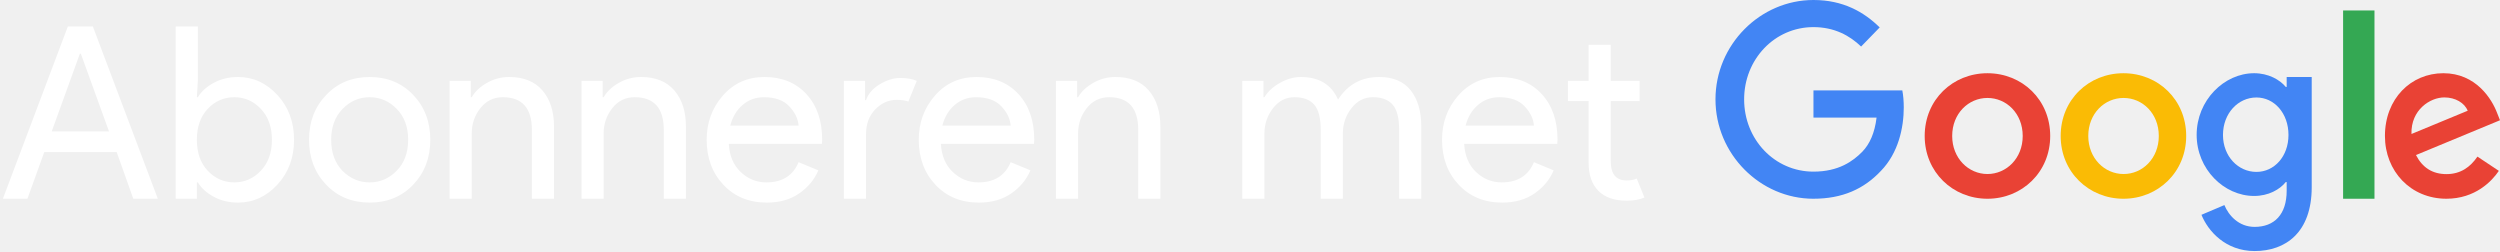
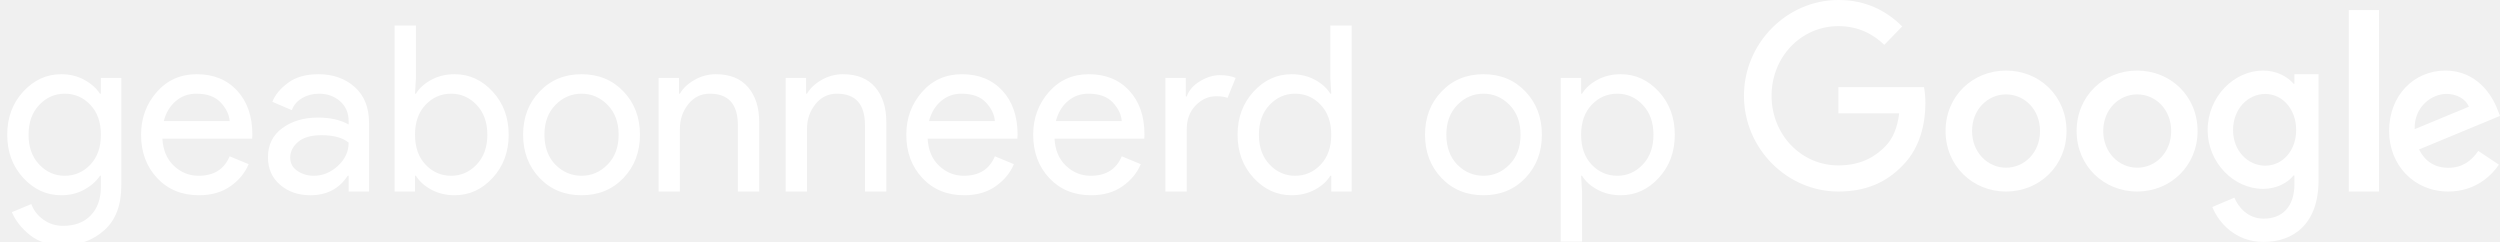
- <svg xmlns="http://www.w3.org/2000/svg" width="239" height="24" viewBox="0 0 239 24">
-   <g fill="none">
-     <path d="M.276 19l6.21-16.468h2.392l6.21 16.468h-2.346l-1.587-4.462h-6.923l-1.61 4.462h-2.346zm4.669-6.44h5.474l-2.691-7.429h-.092l-2.691 7.429zm17.808 6.808c-.859 0-1.629-.184-2.311-.552-.682-.368-1.192-.828-1.529-1.38h-.092v1.564h-2.024v-16.468h2.116v5.198l-.092 1.564h.092c.337-.552.847-1.012 1.529-1.38.682-.368 1.453-.552 2.311-.552 1.457 0 2.714.575 3.772 1.725 1.058 1.15 1.587 2.576 1.587 4.278 0 1.702-.529 3.128-1.587 4.278-1.058 1.15-2.315 1.725-3.772 1.725zm-.345-1.932c.981 0 1.825-.372 2.53-1.116.705-.744 1.058-1.729 1.058-2.955 0-1.227-.353-2.212-1.058-2.956-.705-.744-1.549-1.115-2.53-1.115-.997 0-1.844.368-2.541 1.104-.698.736-1.047 1.725-1.047 2.967s.349 2.231 1.047 2.967c.698.736 1.545 1.104 2.541 1.104zm8.769-8.349c1.089-1.15 2.476-1.725 4.163-1.725 1.687 0 3.074.571 4.163 1.713 1.089 1.142 1.633 2.572 1.633 4.29 0 1.717-.544 3.147-1.633 4.289s-2.476 1.713-4.163 1.713c-1.687 0-3.074-.571-4.163-1.713-1.089-1.142-1.633-2.572-1.633-4.289 0-1.717.544-3.143 1.633-4.278zm1.564 7.245c.736.736 1.602 1.104 2.599 1.104.997 0 1.859-.372 2.587-1.116.728-.744 1.093-1.729 1.093-2.955 0-1.227-.364-2.212-1.093-2.956-.728-.744-1.591-1.115-2.587-1.115-.997 0-1.859.372-2.587 1.115-.728.744-1.093 1.729-1.093 2.956 0 1.227.36 2.216 1.081 2.967zm12.265-8.602v1.564h.092c.307-.537.79-.993 1.449-1.369s1.365-.564 2.116-.564c1.395 0 2.461.429 3.197 1.288.736.859 1.104 2.009 1.104 3.45v6.9h-2.116v-6.578c0-2.085-.928-3.128-2.783-3.128-.874 0-1.587.349-2.139 1.046-.552.698-.828 1.506-.828 2.426v6.233h-2.116v-11.27h2.024zm12.61 0v1.564h.092c.307-.537.79-.993 1.449-1.369s1.365-.564 2.116-.564c1.395 0 2.461.429 3.197 1.288.736.859 1.104 2.009 1.104 3.45v6.9h-2.116v-6.578c0-2.085-.928-3.128-2.783-3.128-.874 0-1.587.349-2.139 1.046-.552.698-.828 1.506-.828 2.426v6.233h-2.116v-11.27h2.024zm15.692 11.638c-1.702 0-3.086-.567-4.151-1.702-1.066-1.135-1.599-2.568-1.599-4.301 0-1.641.517-3.051 1.553-4.232 1.035-1.181 2.357-1.771 3.968-1.771 1.671 0 3.009.544 4.013 1.633s1.507 2.545 1.507 4.37l-.023.391h-8.901c.061 1.135.441 2.032 1.139 2.691.698.659 1.514.989 2.45.989 1.518 0 2.545-.644 3.082-1.932l1.886.782c-.368.874-.974 1.606-1.817 2.197-.843.59-1.878.885-3.105.885zm3.036-7.36c-.046-.644-.341-1.257-.885-1.84-.544-.583-1.353-.874-2.427-.874-.782 0-1.46.245-2.035.736-.575.491-.97 1.15-1.184 1.978h6.532zm6.446 6.992h-2.116v-11.27h2.024v1.84h.092c.215-.613.655-1.119 1.323-1.518.667-.399 1.315-.598 1.944-.598s1.158.092 1.587.276l-.805 1.978c-.276-.107-.652-.161-1.127-.161-.767 0-1.445.303-2.035.909-.59.606-.886 1.399-.886 2.38v6.164zm10.793.368c-1.702 0-3.086-.567-4.151-1.702-1.066-1.135-1.599-2.568-1.599-4.301 0-1.641.517-3.051 1.553-4.232 1.035-1.181 2.357-1.771 3.967-1.771 1.671 0 3.009.544 4.014 1.633 1.004 1.089 1.507 2.545 1.507 4.37l-.023.391h-8.901c.061 1.135.441 2.032 1.139 2.691.698.659 1.514.989 2.45.989 1.518 0 2.545-.644 3.082-1.932l1.886.782c-.368.874-.974 1.606-1.817 2.197-.843.59-1.878.885-3.105.885zm3.036-7.36c-.046-.644-.341-1.257-.885-1.84-.544-.583-1.353-.874-2.427-.874-.782 0-1.46.245-2.035.736-.575.491-.97 1.15-1.184 1.978h6.532zm6.354-4.278v1.564h.092c.307-.537.79-.993 1.449-1.369s1.365-.564 2.116-.564c1.395 0 2.461.429 3.197 1.288.736.859 1.104 2.009 1.104 3.45v6.9h-2.116v-6.578c0-2.085-.928-3.128-2.783-3.128-.874 0-1.587.349-2.139 1.046-.552.698-.828 1.506-.828 2.426v6.233h-2.116v-11.27h2.024zm15.789 11.27v-11.27h2.024v1.564h.092c.322-.537.816-.993 1.484-1.369.667-.376 1.33-.564 1.99-.564 1.748 0 2.936.721 3.565 2.162.92-1.441 2.231-2.162 3.933-2.162 1.334 0 2.338.425 3.013 1.277.675.851 1.012 2.005 1.012 3.461v6.9h-2.116v-6.578c0-1.135-.207-1.94-.621-2.415-.414-.475-1.043-.713-1.886-.713-.828 0-1.514.353-2.059 1.058-.544.705-.816 1.51-.816 2.415v6.233h-2.116v-6.578c0-1.135-.207-1.94-.621-2.415-.414-.475-1.043-.713-1.886-.713-.828 0-1.514.353-2.058 1.058-.544.705-.817 1.51-.817 2.415v6.233h-2.116zm24.846.368c-1.702 0-3.086-.567-4.151-1.702-1.066-1.135-1.599-2.568-1.599-4.301 0-1.641.517-3.051 1.553-4.232 1.035-1.181 2.357-1.771 3.968-1.771 1.671 0 3.009.544 4.013 1.633s1.507 2.545 1.507 4.37l-.023.391h-8.901c.061 1.135.441 2.032 1.138 2.691.698.659 1.514.989 2.45.989 1.518 0 2.545-.644 3.082-1.932l1.886.782c-.368.874-.974 1.606-1.817 2.197-.843.59-1.878.885-3.105.885zm3.036-7.36c-.046-.644-.341-1.257-.885-1.84-.544-.583-1.353-.874-2.427-.874-.782 0-1.46.245-2.036.736-.575.491-.97 1.15-1.184 1.978h6.532zm8.861 7.176c-1.181 0-2.081-.314-2.702-.943s-.931-1.518-.931-2.668v-5.911h-1.978v-1.932h1.978v-3.45h2.116v3.45h2.76v1.932h-2.76v5.75c0 1.227.506 1.84 1.518 1.84.383 0 .705-.061.966-.184l.736 1.817c-.46.199-1.027.299-1.702.299z" fill="#fff" />
-     <g fill-rule="nonzero">
-       <path d="M173.367 19c-5.09 0-9.367-4.265-9.367-9.5s4.277-9.5 9.367-9.5c2.818 0 4.822 1.133 6.331 2.622l-1.776 1.827c-1.082-1.041-2.55-1.857-4.555-1.857-3.721 0-6.628 3.082-6.628 6.908 0 3.827 2.907 6.908 6.628 6.908 2.411 0 3.781-1 4.664-1.898.724-.745 1.191-1.806 1.369-3.265h-6.033v-2.602h8.494c.089.459.139 1.02.139 1.622 0 1.949-.516 4.357-2.183 6.071-1.627 1.735-3.691 2.663-6.45 2.663z" id="Shape" fill="#4285F4" />
-       <path d="M196 13c0 3.456-2.69 6-6 6s-6-2.544-6-6c0-3.476 2.69-6 6-6s6 2.524 6 6zm-2.629 0c0-2.164-1.563-3.636-3.371-3.636-1.807 0-3.371 1.482-3.371 3.636 0 2.134 1.563 3.636 3.371 3.636 1.807 0 3.371-1.492 3.371-3.636z" id="Shape" fill="#E94235" />
-       <path d="M209 13c0 3.456-2.69 6-6 6-3.299 0-6-2.544-6-6 0-3.476 2.69-6 6-6s6 2.524 6 6zm-2.619 0c0-2.164-1.563-3.636-3.371-3.636-1.807 0-3.371 1.482-3.371 3.636 0 2.134 1.563 3.636 3.371 3.636 1.807.01 3.371-1.492 3.371-3.636z" id="Shape" fill="#FABB05" />
-       <path d="M221 7.362v10.531c0 4.336-2.499 6.107-5.457 6.107-2.786 0-4.452-1.908-5.084-3.465l2.192-.93c.393.959 1.35 2.085 2.891 2.085 1.896 0 3.064-1.204 3.064-3.445v-.842h-.086c-.565.714-1.656 1.331-3.025 1.331-2.872 0-5.495-2.554-5.495-5.843 0-3.308 2.633-5.892 5.495-5.892 1.369 0 2.46.626 3.025 1.311h.086v-.949h2.393zm-2.221 5.539c0-2.065-1.35-3.582-3.064-3.582-1.742 0-3.198 1.507-3.198 3.582 0 2.045 1.455 3.533 3.198 3.533 1.714 0 3.064-1.488 3.064-3.533z" id="Shape" fill="#4285F4" />
-       <path id="Shape" fill="#34A853" d="M227 1v18h-3v-18z" />
-       <path d="M236.844 14.973l2.046 1.362c-.662.982-2.256 2.664-5.014 2.664-3.419 0-5.876-2.634-5.876-6 0-3.566 2.487-6 5.585-6 3.119 0 4.643 2.474 5.144 3.816l.271.681-8.032 3.326c.612 1.202 1.574 1.823 2.918 1.823s2.276-.671 2.958-1.673zm-6.307-2.164l5.375-2.224c-.301-.751-1.183-1.272-2.236-1.272-1.344 0-3.209 1.182-3.139 3.496z" fill="#E94235" />
+ <svg xmlns="http://www.w3.org/2000/svg" width="248px" height="24px" viewBox="0 0 248 24" version="1.1">
+   <defs />
+   <g id="SwG-NL-WOB" stroke="none" stroke-width="1" fill="none" fill-rule="evenodd">
+     <path d="M6.26,24.336 C4.926,24.336 3.838,24.003 2.994,23.335 C2.151,22.668 1.545,21.906 1.177,21.047 L3.109,20.242 C3.324,20.855 3.719,21.369 4.294,21.783 C4.869,22.197 5.524,22.404 6.26,22.404 C7.426,22.404 8.342,22.055 9.009,21.358 C9.676,20.66 10.009,19.713 10.009,18.517 L10.009,17.436 L9.917,17.436 C9.549,17.988 9.028,18.448 8.353,18.816 C7.679,19.184 6.92,19.368 6.076,19.368 C4.62,19.368 3.362,18.793 2.304,17.643 C1.246,16.493 0.717,15.067 0.717,13.365 C0.717,11.663 1.246,10.237 2.304,9.087 C3.362,7.937 4.62,7.362 6.076,7.362 C6.92,7.362 7.679,7.546 8.353,7.914 C9.028,8.282 9.549,8.742 9.917,9.294 L10.009,9.294 L10.009,7.73 L12.033,7.73 L12.033,18.425 C12.033,20.357 11.474,21.825 10.354,22.829 C9.235,23.834 7.87,24.336 6.26,24.336 Z M6.421,17.436 C7.418,17.436 8.265,17.068 8.963,16.332 C9.66,15.596 10.009,14.607 10.009,13.365 C10.009,12.123 9.66,11.134 8.963,10.398 C8.265,9.662 7.418,9.294 6.421,9.294 C5.44,9.294 4.597,9.666 3.891,10.409 C3.186,11.153 2.833,12.138 2.833,13.365 C2.833,14.592 3.186,15.577 3.891,16.32 C4.597,17.064 5.44,17.436 6.421,17.436 Z M19.744,19.368 C18.042,19.368 16.658,18.801 15.592,17.666 C14.527,16.531 13.994,15.098 13.994,13.365 C13.994,11.724 14.511,10.314 15.546,9.133 C16.582,7.952 17.904,7.362 19.514,7.362 C21.185,7.362 22.523,7.906 23.527,8.995 C24.532,10.084 25.034,11.54 25.034,13.365 L25.011,13.756 L16.11,13.756 C16.171,14.891 16.551,15.788 17.248,16.447 C17.946,17.106 18.763,17.436 19.698,17.436 C21.216,17.436 22.243,16.792 22.78,15.504 L24.666,16.286 C24.298,17.16 23.692,17.892 22.849,18.483 C22.006,19.073 20.971,19.368 19.744,19.368 Z M22.78,12.008 C22.734,11.364 22.439,10.751 21.894,10.168 C21.35,9.585 20.541,9.294 19.468,9.294 C18.686,9.294 18.008,9.539 17.432,10.03 C16.857,10.521 16.463,11.18 16.248,12.008 L22.78,12.008 Z M30.79,19.368 C29.594,19.368 28.593,19.023 27.788,18.333 C26.983,17.643 26.581,16.731 26.581,15.596 C26.581,14.369 27.056,13.407 28.007,12.71 C28.957,12.012 30.13,11.663 31.526,11.663 C32.768,11.663 33.787,11.893 34.585,12.353 L34.585,12.031 C34.585,11.203 34.301,10.54 33.734,10.041 C33.166,9.543 32.469,9.294 31.641,9.294 C31.027,9.294 30.472,9.44 29.973,9.731 C29.475,10.022 29.134,10.421 28.95,10.927 L27.018,10.099 C27.278,9.424 27.792,8.8 28.559,8.225 C29.325,7.649 30.337,7.362 31.595,7.362 C33.036,7.362 34.232,7.784 35.183,8.627 C36.133,9.47 36.609,10.659 36.609,12.192 L36.609,19 L34.585,19 L34.585,17.436 L34.493,17.436 C33.649,18.724 32.415,19.368 30.79,19.368 Z M31.135,17.436 C32.009,17.436 32.802,17.11 33.515,16.459 C34.228,15.807 34.585,15.036 34.585,14.147 C33.987,13.656 33.09,13.411 31.894,13.411 C30.866,13.411 30.092,13.633 29.571,14.078 C29.049,14.523 28.789,15.044 28.789,15.642 C28.789,16.194 29.026,16.631 29.502,16.953 C29.977,17.275 30.521,17.436 31.135,17.436 Z M45.102,19.368 C44.243,19.368 43.472,19.184 42.79,18.816 C42.108,18.448 41.598,17.988 41.261,17.436 L41.169,17.436 L41.169,19 L39.145,19 L39.145,2.532 L41.261,2.532 L41.261,7.73 L41.169,9.294 L41.261,9.294 C41.598,8.742 42.108,8.282 42.79,7.914 C43.472,7.546 44.243,7.362 45.102,7.362 C46.558,7.362 47.815,7.937 48.873,9.087 C49.932,10.237 50.461,11.663 50.461,13.365 C50.461,15.067 49.932,16.493 48.873,17.643 C47.815,18.793 46.558,19.368 45.102,19.368 Z M44.757,17.436 C45.738,17.436 46.581,17.064 47.286,16.32 C47.992,15.577 48.344,14.592 48.344,13.365 C48.344,12.138 47.992,11.153 47.286,10.409 C46.581,9.666 45.738,9.294 44.757,9.294 C43.76,9.294 42.913,9.662 42.215,10.398 C41.517,11.134 41.169,12.123 41.169,13.365 C41.169,14.607 41.517,15.596 42.215,16.332 C42.913,17.068 43.76,17.436 44.757,17.436 Z M53.525,9.087 C54.614,7.937 56.002,7.362 57.688,7.362 C59.375,7.362 60.763,7.933 61.851,9.075 C62.94,10.218 63.484,11.648 63.484,13.365 C63.484,15.082 62.94,16.512 61.851,17.654 C60.763,18.797 59.375,19.368 57.688,19.368 C56.002,19.368 54.614,18.797 53.525,17.654 C52.437,16.512 51.892,15.082 51.892,13.365 C51.892,11.648 52.437,10.222 53.525,9.087 Z M55.089,16.332 C55.825,17.068 56.692,17.436 57.688,17.436 C58.685,17.436 59.547,17.064 60.276,16.32 C61.004,15.577 61.368,14.592 61.368,13.365 C61.368,12.138 61.004,11.153 60.276,10.409 C59.547,9.666 58.685,9.294 57.688,9.294 C56.692,9.294 55.829,9.666 55.101,10.409 C54.372,11.153 54.008,12.138 54.008,13.365 C54.008,14.592 54.369,15.581 55.089,16.332 Z M67.354,7.73 L67.354,9.294 L67.446,9.294 C67.753,8.757 68.236,8.301 68.895,7.926 C69.554,7.55 70.26,7.362 71.011,7.362 C72.406,7.362 73.472,7.791 74.208,8.65 C74.944,9.509 75.312,10.659 75.312,12.1 L75.312,19 L73.196,19 L73.196,12.422 C73.196,10.337 72.268,9.294 70.413,9.294 C69.539,9.294 68.826,9.643 68.274,10.341 C67.722,11.038 67.446,11.847 67.446,12.767 L67.446,19 L65.33,19 L65.33,7.73 L67.354,7.73 Z M79.964,7.73 L79.964,9.294 L80.056,9.294 C80.362,8.757 80.845,8.301 81.505,7.926 C82.164,7.55 82.869,7.362 83.621,7.362 C85.016,7.362 86.082,7.791 86.818,8.65 C87.554,9.509 87.922,10.659 87.922,12.1 L87.922,19 L85.806,19 L85.806,12.422 C85.806,10.337 84.878,9.294 83.023,9.294 C82.149,9.294 81.436,9.643 80.884,10.341 C80.332,11.038 80.056,11.847 80.056,12.767 L80.056,19 L77.94,19 L77.94,7.73 L79.964,7.73 Z M95.656,19.368 C93.953,19.368 92.57,18.801 91.504,17.666 C90.438,16.531 89.906,15.098 89.906,13.365 C89.906,11.724 90.423,10.314 91.458,9.133 C92.493,7.952 93.815,7.362 95.425,7.362 C97.097,7.362 98.435,7.906 99.439,8.995 C100.443,10.084 100.945,11.54 100.945,13.365 L100.922,13.756 L92.022,13.756 C92.083,14.891 92.462,15.788 93.16,16.447 C93.858,17.106 94.674,17.436 95.609,17.436 C97.128,17.436 98.155,16.792 98.692,15.504 L100.578,16.286 C100.209,17.16 99.604,17.892 98.76,18.483 C97.917,19.073 96.882,19.368 95.656,19.368 Z M98.692,12.008 C98.645,11.364 98.35,10.751 97.806,10.168 C97.262,9.585 96.453,9.294 95.379,9.294 C94.597,9.294 93.919,9.539 93.344,10.03 C92.769,10.521 92.374,11.18 92.159,12.008 L98.692,12.008 Z M108.242,19.368 C106.54,19.368 105.156,18.801 104.091,17.666 C103.025,16.531 102.492,15.098 102.492,13.365 C102.492,11.724 103.01,10.314 104.045,9.133 C105.08,7.952 106.402,7.362 108.012,7.362 C109.684,7.362 111.021,7.906 112.026,8.995 C113.03,10.084 113.532,11.54 113.532,13.365 L113.509,13.756 L104.608,13.756 C104.67,14.891 105.049,15.788 105.747,16.447 C106.444,17.106 107.261,17.436 108.196,17.436 C109.714,17.436 110.742,16.792 111.278,15.504 L113.164,16.286 C112.796,17.16 112.191,17.892 111.347,18.483 C110.504,19.073 109.469,19.368 108.242,19.368 Z M111.278,12.008 C111.232,11.364 110.937,10.751 110.393,10.168 C109.848,9.585 109.04,9.294 107.966,9.294 C107.184,9.294 106.506,9.539 105.931,10.03 C105.356,10.521 104.961,11.18 104.746,12.008 L111.278,12.008 Z M117.724,19 L115.608,19 L115.608,7.73 L117.632,7.73 L117.632,9.57 L117.724,9.57 C117.939,8.957 118.379,8.451 119.046,8.052 C119.714,7.653 120.361,7.454 120.99,7.454 C121.619,7.454 122.148,7.546 122.577,7.73 L121.772,9.708 C121.496,9.601 121.12,9.547 120.645,9.547 C119.878,9.547 119.2,9.85 118.609,10.456 C118.019,11.061 117.724,11.855 117.724,12.836 L117.724,19 Z M128.126,19.368 C126.669,19.368 125.412,18.793 124.354,17.643 C123.296,16.493 122.767,15.067 122.767,13.365 C122.767,11.663 123.296,10.237 124.354,9.087 C125.412,7.937 126.669,7.362 128.126,7.362 C128.984,7.362 129.755,7.546 130.437,7.914 C131.12,8.282 131.629,8.742 131.967,9.294 L132.059,9.294 L131.967,7.73 L131.967,2.532 L134.083,2.532 L134.083,19 L132.059,19 L132.059,17.436 L131.967,17.436 C131.629,17.988 131.12,18.448 130.437,18.816 C129.755,19.184 128.984,19.368 128.126,19.368 Z M128.471,17.436 C129.467,17.436 130.315,17.068 131.012,16.332 C131.71,15.596 132.059,14.607 132.059,13.365 C132.059,12.123 131.71,11.134 131.012,10.398 C130.315,9.662 129.467,9.294 128.471,9.294 C127.489,9.294 126.646,9.666 125.941,10.409 C125.235,11.153 124.883,12.138 124.883,13.365 C124.883,14.592 125.235,15.577 125.941,16.32 C126.646,17.064 127.489,17.436 128.471,17.436 Z M142.995,9.087 C144.084,7.937 145.472,7.362 147.158,7.362 C148.845,7.362 150.233,7.933 151.321,9.075 C152.41,10.218 152.954,11.648 152.954,13.365 C152.954,15.082 152.41,16.512 151.321,17.654 C150.233,18.797 148.845,19.368 147.158,19.368 C145.472,19.368 144.084,18.797 142.995,17.654 C141.907,16.512 141.362,15.082 141.362,13.365 C141.362,11.648 141.907,10.222 142.995,9.087 Z M144.559,16.332 C145.295,17.068 146.162,17.436 147.158,17.436 C148.155,17.436 149.017,17.064 149.746,16.32 C150.474,15.577 150.838,14.592 150.838,13.365 C150.838,12.138 150.474,11.153 149.746,10.409 C149.017,9.666 148.155,9.294 147.158,9.294 C146.162,9.294 145.299,9.666 144.571,10.409 C143.842,11.153 143.478,12.138 143.478,13.365 C143.478,14.592 143.839,15.581 144.559,16.332 Z M160.78,19.368 C159.921,19.368 159.151,19.184 158.469,18.816 C157.786,18.448 157.276,17.988 156.939,17.436 L156.847,17.436 L156.939,19 L156.939,23.968 L154.823,23.968 L154.823,7.73 L156.847,7.73 L156.847,9.294 L156.939,9.294 C157.276,8.742 157.786,8.282 158.469,7.914 C159.151,7.546 159.921,7.362 160.78,7.362 C162.237,7.362 163.494,7.937 164.552,9.087 C165.61,10.237 166.139,11.663 166.139,13.365 C166.139,15.067 165.61,16.493 164.552,17.643 C163.494,18.793 162.237,19.368 160.78,19.368 Z M160.435,17.436 C161.416,17.436 162.26,17.064 162.965,16.32 C163.67,15.577 164.023,14.592 164.023,13.365 C164.023,12.138 163.67,11.153 162.965,10.409 C162.26,9.666 161.416,9.294 160.435,9.294 C159.438,9.294 158.591,9.662 157.893,10.398 C157.196,11.134 156.847,12.123 156.847,13.365 C156.847,14.607 157.196,15.596 157.893,16.332 C158.591,17.068 159.438,17.436 160.435,17.436 Z" id="geabonneerd-op" fill="#FFFFFF" />
+     <g id="Group" transform="translate(173, 0)" fill="#FFFFFF" fill-rule="nonzero">
+       <path d="M9.367,19 C4.277,19 0,14.735 0,9.5 C0,4.265 4.277,0 9.367,0 C12.185,0 14.19,1.133 15.698,2.622 L13.922,4.449 C12.84,3.408 11.372,2.592 9.367,2.592 C5.646,2.592 2.739,5.673 2.739,9.5 C2.739,13.327 5.646,16.408 9.367,16.408 C11.778,16.408 13.148,15.408 14.031,14.51 C14.755,13.765 15.222,12.704 15.4,11.245 L9.367,11.245 L9.367,8.643 L17.861,8.643 C17.95,9.102 18,9.663 18,10.265 C18,12.214 17.484,14.622 15.817,16.337 C14.19,18.071 12.126,19 9.367,19 Z" id="Shape" />
+       <path d="M32,13 C32,16.456 29.31,19 26,19 C22.69,19 20,16.456 20,13 C20,9.524 22.69,7 26,7 C29.31,7 32,9.524 32,13 Z M29.371,13 C29.371,10.836 27.807,9.364 26,9.364 C24.193,9.364 22.629,10.846 22.629,13 C22.629,15.134 24.193,16.636 26,16.636 C27.807,16.636 29.371,15.144 29.371,13 Z" id="Shape" />
+       <path d="M45,13 C45,16.456 42.31,19 39,19 C35.701,19 33,16.456 33,13 C33,9.524 35.69,7 39,7 C42.31,7 45,9.524 45,13 Z M42.381,13 C42.381,10.836 40.817,9.364 39.01,9.364 C37.203,9.364 35.64,10.846 35.64,13 C35.64,15.134 37.203,16.636 39.01,16.636 C40.817,16.646 42.381,15.144 42.381,13 Z" id="Shape" />
+       <path d="M57,7.362 L57,17.893 C57,22.229 54.501,24 51.543,24 C48.757,24 47.091,22.092 46.46,20.535 L48.652,19.606 C49.044,20.565 50.002,21.69 51.543,21.69 C53.439,21.69 54.607,20.486 54.607,18.245 L54.607,17.404 L54.52,17.404 C53.956,18.118 52.864,18.735 51.495,18.735 C48.623,18.735 46,16.18 46,12.892 C46,9.584 48.633,7 51.495,7 C52.864,7 53.956,7.626 54.52,8.311 L54.607,8.311 L54.607,7.362 L57,7.362 Z M54.779,12.902 C54.779,10.836 53.429,9.32 51.715,9.32 C49.973,9.32 48.518,10.827 48.518,12.902 C48.518,14.947 49.973,16.435 51.715,16.435 C53.429,16.435 54.779,14.947 54.779,12.902 Z" id="Shape" />
+       <polygon id="Shape" points="63 1 63 19 60 19 60 1" />
+       <path d="M72.844,14.973 L74.89,16.336 C74.228,17.317 72.634,19 69.876,19 C66.457,19 64,16.366 64,13 C64,9.434 66.487,7 69.585,7 C72.704,7 74.228,9.474 74.729,10.816 L75,11.497 L66.968,14.823 C67.58,16.025 68.542,16.646 69.886,16.646 C71.23,16.646 72.162,15.975 72.844,14.973 Z M66.537,12.81 L71.912,10.586 C71.611,9.835 70.728,9.314 69.675,9.314 C68.332,9.314 66.467,10.496 66.537,12.81 Z" id="Shape" />
    </g>
  </g>
</svg>
